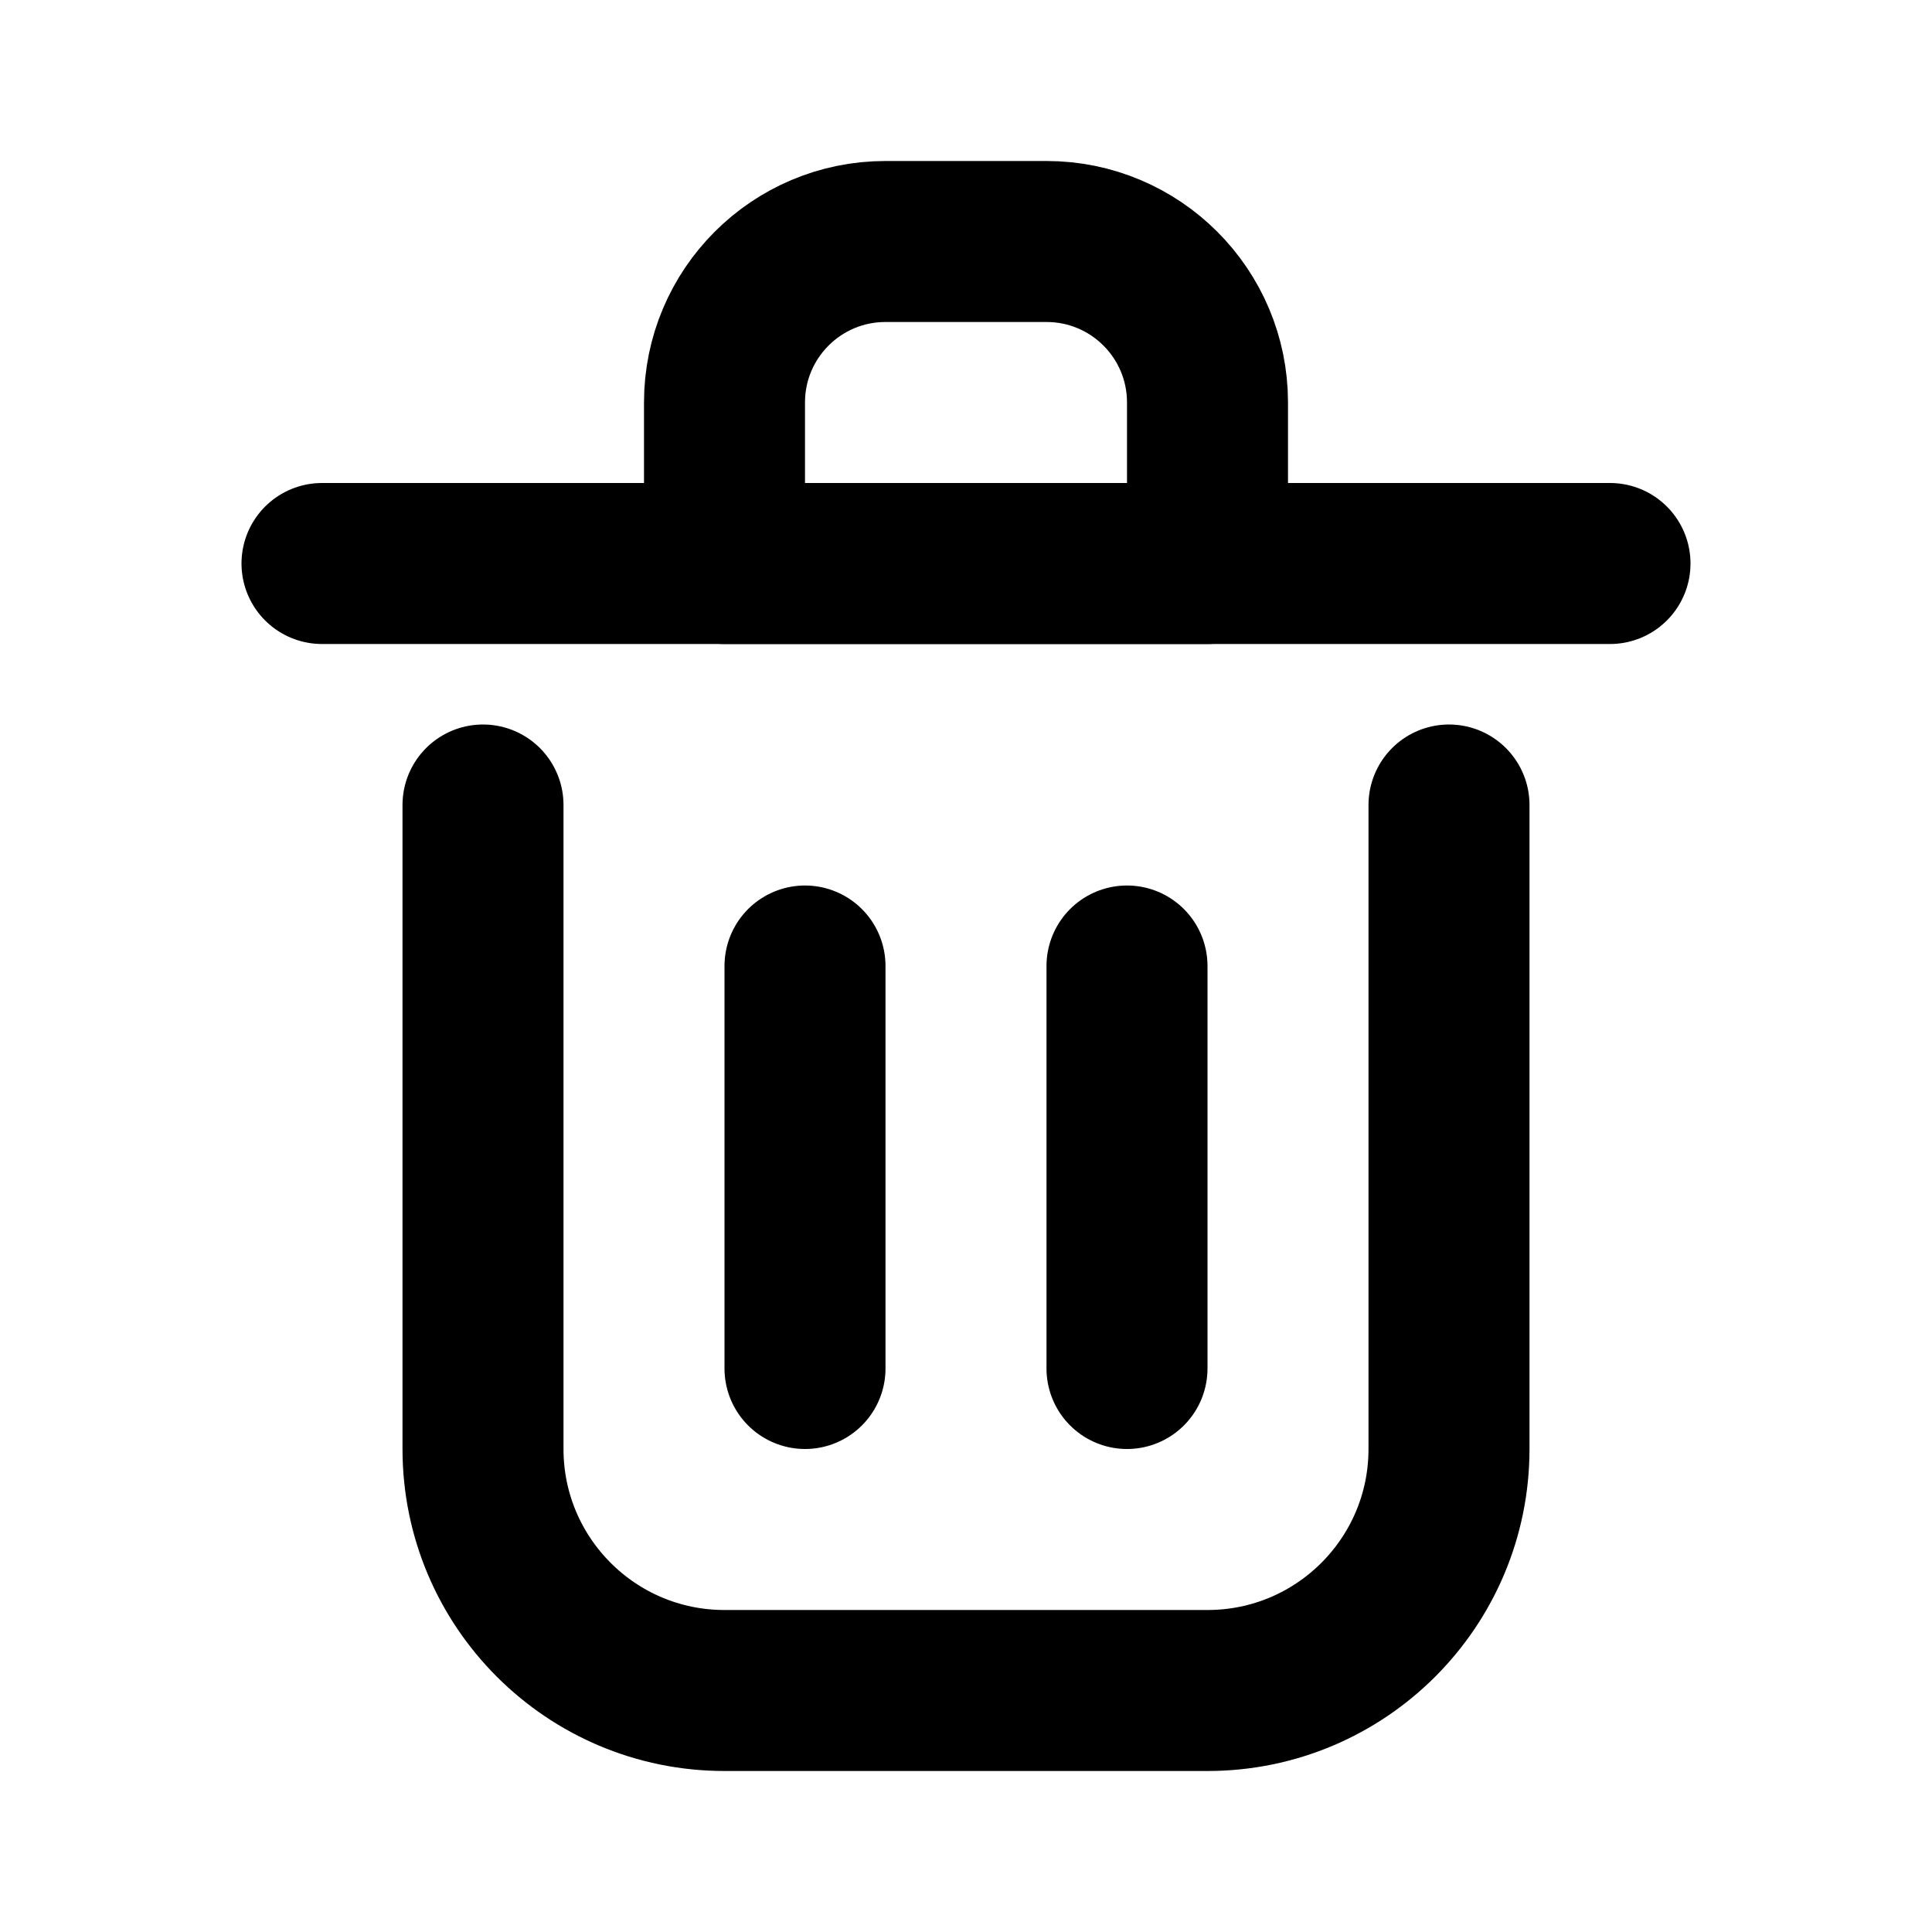
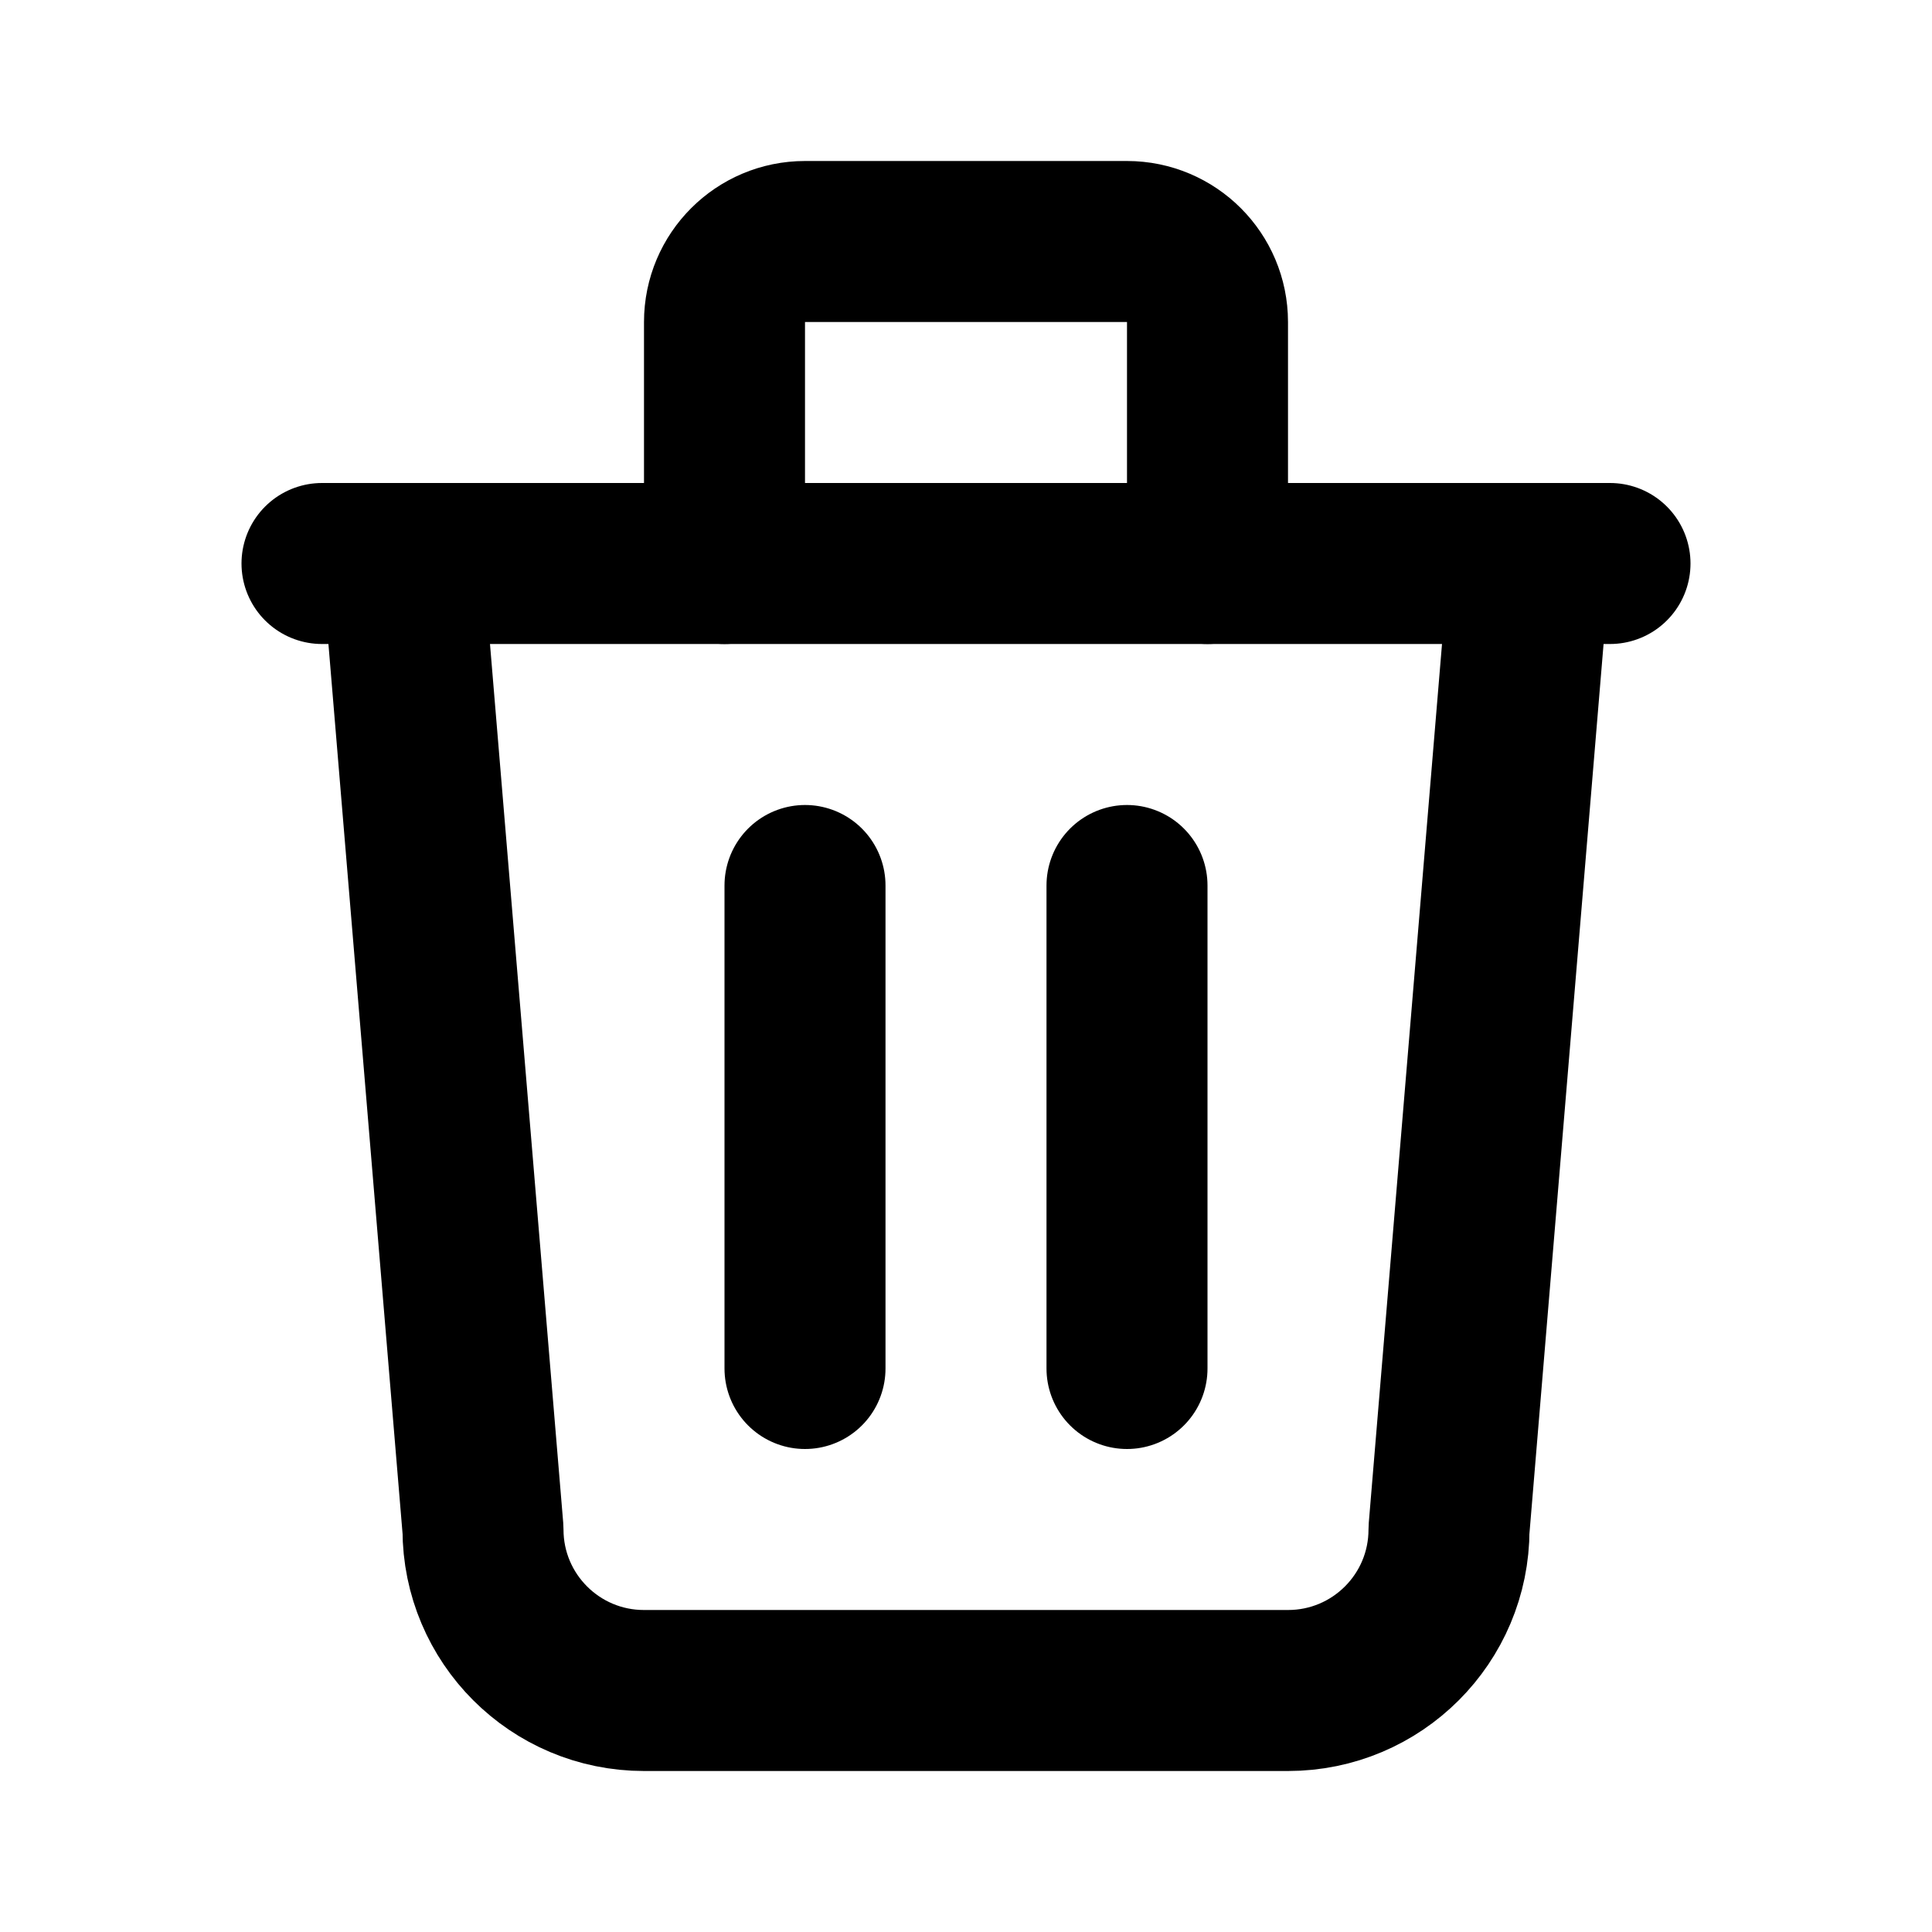
<svg xmlns="http://www.w3.org/2000/svg" width="800px" height="800px" viewBox="0 0 24 24" fill="none">
-   <path d="M10 12V17" stroke="#000000" stroke-width="2" stroke-linecap="round" stroke-linejoin="round" />
-   <path d="M14 12V17" stroke="#000000" stroke-width="2" stroke-linecap="round" stroke-linejoin="round" />
  <path d="M4 7H20" stroke="#000000" stroke-width="2" stroke-linecap="round" stroke-linejoin="round" />
-   <path d="M6 10V18C6 19.657 7.343 21 9 21H15C16.657 21 18 19.657 18 18V10" stroke="#000000" stroke-width="2" stroke-linecap="round" stroke-linejoin="round" />
-   <path d="M9 5C9 3.895 9.895 3 11 3H13C14.105 3 15 3.895 15 5V7H9V5Z" stroke="#000000" stroke-width="2" stroke-linecap="round" stroke-linejoin="round" />
+   <path d="M10 11V17" stroke="#000000" stroke-width="2" stroke-linecap="round" stroke-linejoin="round" />
+   <path d="M14 11V17" stroke="#000000" stroke-width="2" stroke-linecap="round" stroke-linejoin="round" />
+   <path d="M5 7L6 19C6 20.105 6.895 21 8 21H16C17.105 21 18 20.105 18 19L19 7" stroke="#000000" stroke-width="2" stroke-linecap="round" stroke-linejoin="round" />
+   <path d="M9 7V4C9 3.448 9.448 3 10 3H14C14.552 3 15 3.448 15 4V7" stroke="#000000" stroke-width="2" stroke-linecap="round" stroke-linejoin="round" />
</svg>
